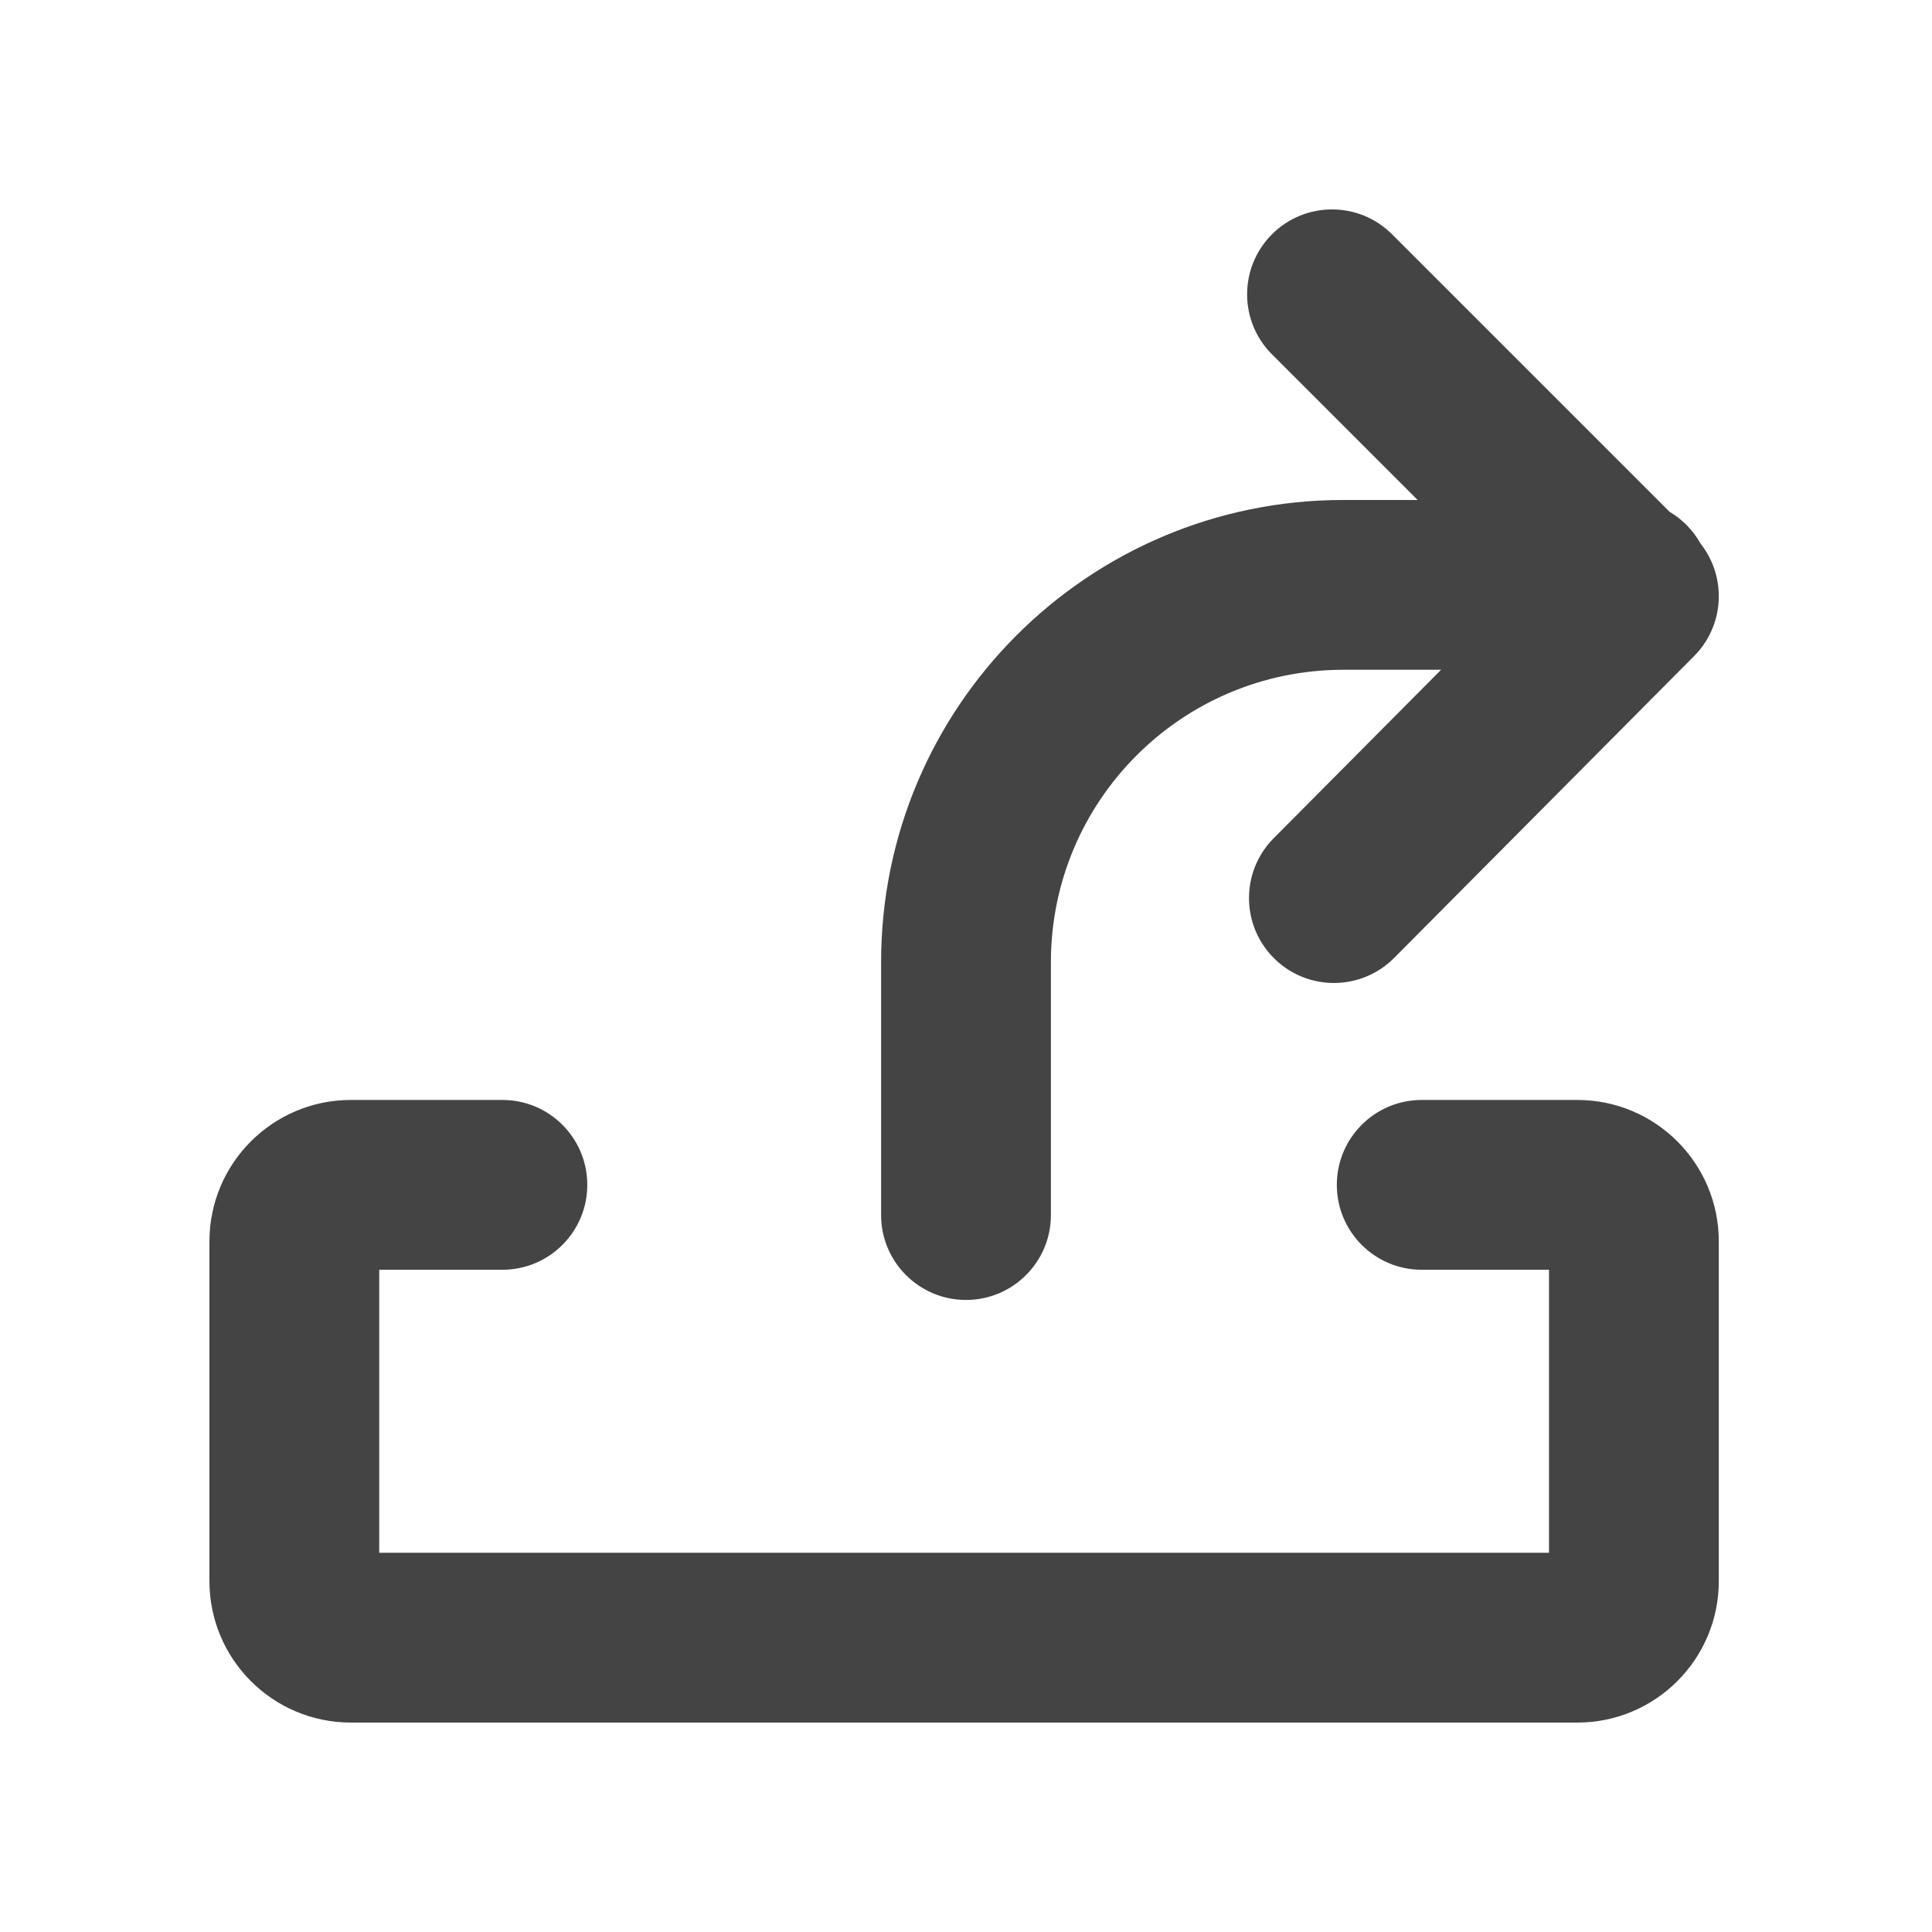
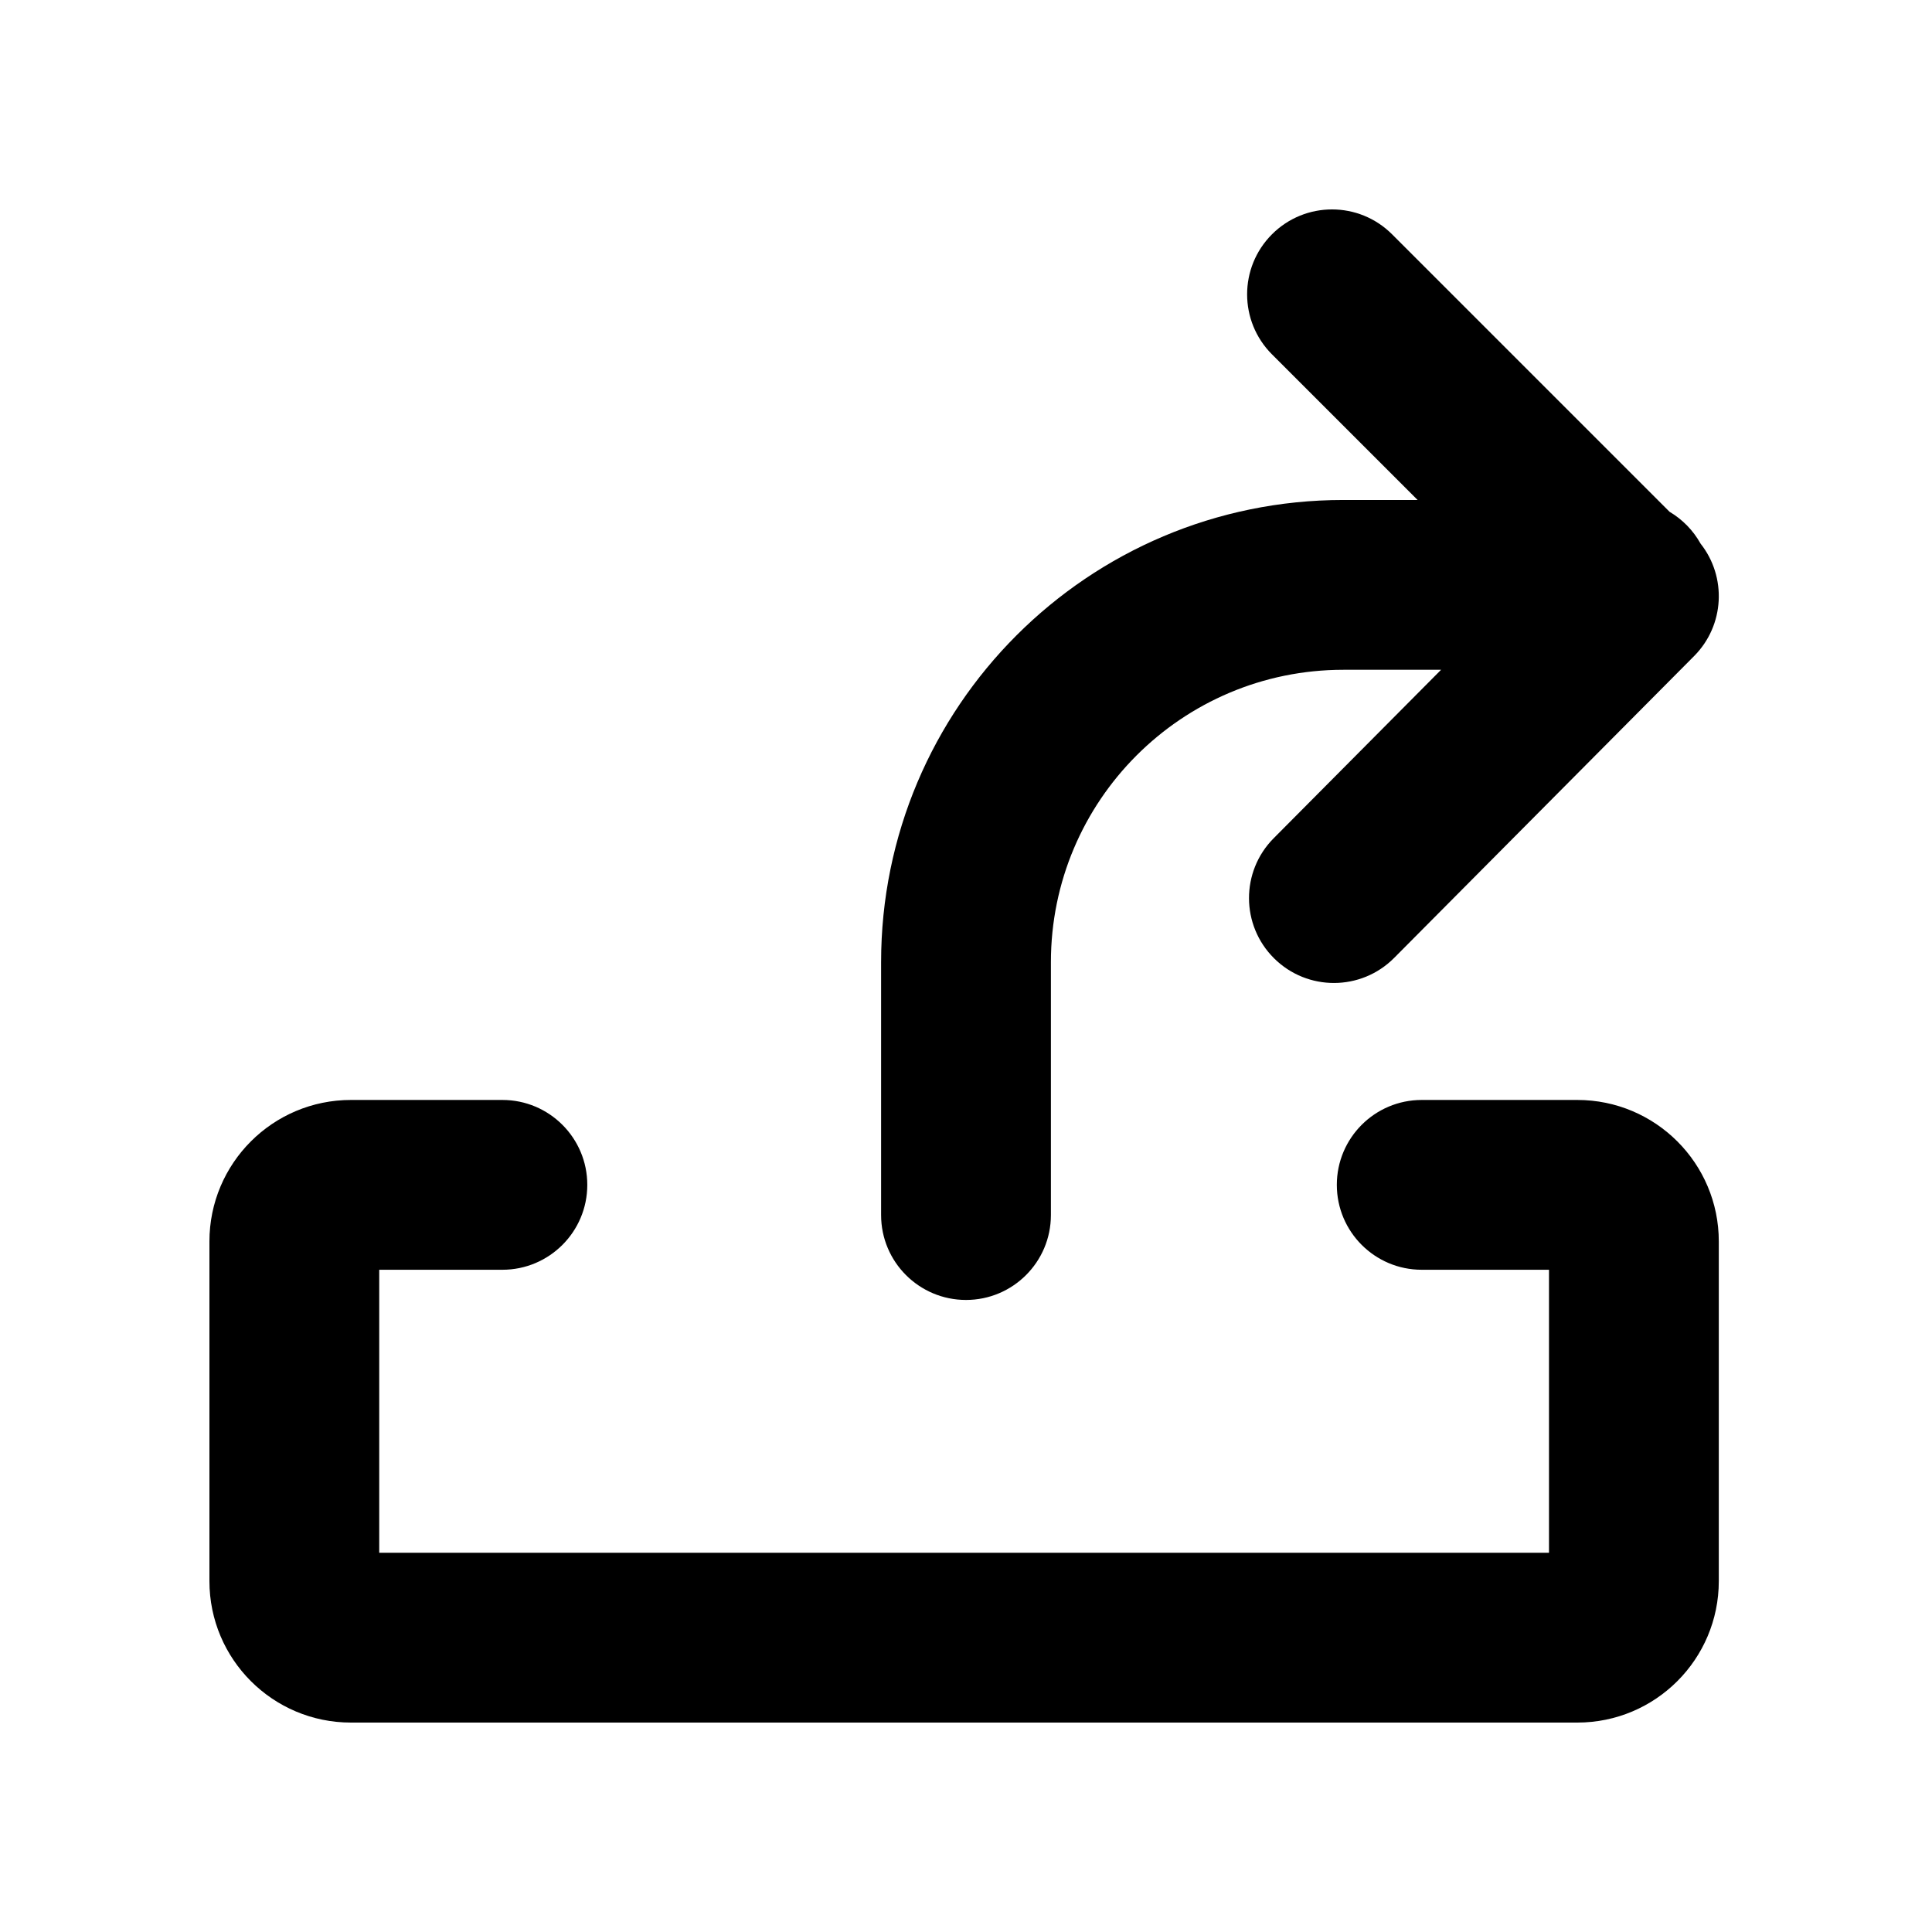
<svg xmlns="http://www.w3.org/2000/svg" t="1772202164175" class="icon" viewBox="0 0 1024 1024" version="1.1" p-id="2576" width="48" height="48">
-   <path d="M884.886 271.246a45.22 45.22 0 0 1 16.454 16.89c13.93 17.62 12.8 43.262-3.42 59.584l-159 160c-17.52 17.628-46.012 17.718-63.64 0.2-17.628-17.52-17.718-46.012-0.2-63.64l88.722-89.28H712c-85.604 0-155 69.396-155 155v134c0 24.852-20.148 45-45 45s-45-20.148-45-45v-134c0-135.31 109.69-245 245-245h39.36l-77.18-77.18c-17.574-17.574-17.574-46.066 0-63.64 17.574-17.574 46.066-17.574 63.64 0l147.066 147.066zM753.546 673c-24.852 0-45-20.148-45-45s20.148-45 45-45H836c41.42 0 75 33.58 75 75v180c0 41.42-33.58 75-75 75H186c-41.42 0-75-33.58-75-75v-180c0-41.42 33.58-75 75-75h80.276c24.852 0 45 20.148 45 45s-20.148 45-45 45H201v150h620v-150h-67.454z" fill="#444444" p-id="2577" />
+   <path d="M884.886 271.246a45.22 45.22 0 0 1 16.454 16.89c13.93 17.62 12.8 43.262-3.42 59.584l-159 160c-17.52 17.628-46.012 17.718-63.64 0.2-17.628-17.52-17.718-46.012-0.2-63.64l88.722-89.28H712c-85.604 0-155 69.396-155 155v134c0 24.852-20.148 45-45 45s-45-20.148-45-45v-134c0-135.31 109.69-245 245-245h39.36l-77.18-77.18c-17.574-17.574-17.574-46.066 0-63.64 17.574-17.574 46.066-17.574 63.64 0l147.066 147.066zM753.546 673c-24.852 0-45-20.148-45-45s20.148-45 45-45H836c41.42 0 75 33.58 75 75v180c0 41.42-33.58 75-75 75H186c-41.42 0-75-33.58-75-75v-180c0-41.42 33.58-75 75-75h80.276c24.852 0 45 20.148 45 45s-20.148 45-45 45H201v150h620v-150h-67.454z" fill="currentColor" p-id="2577" />
</svg>
